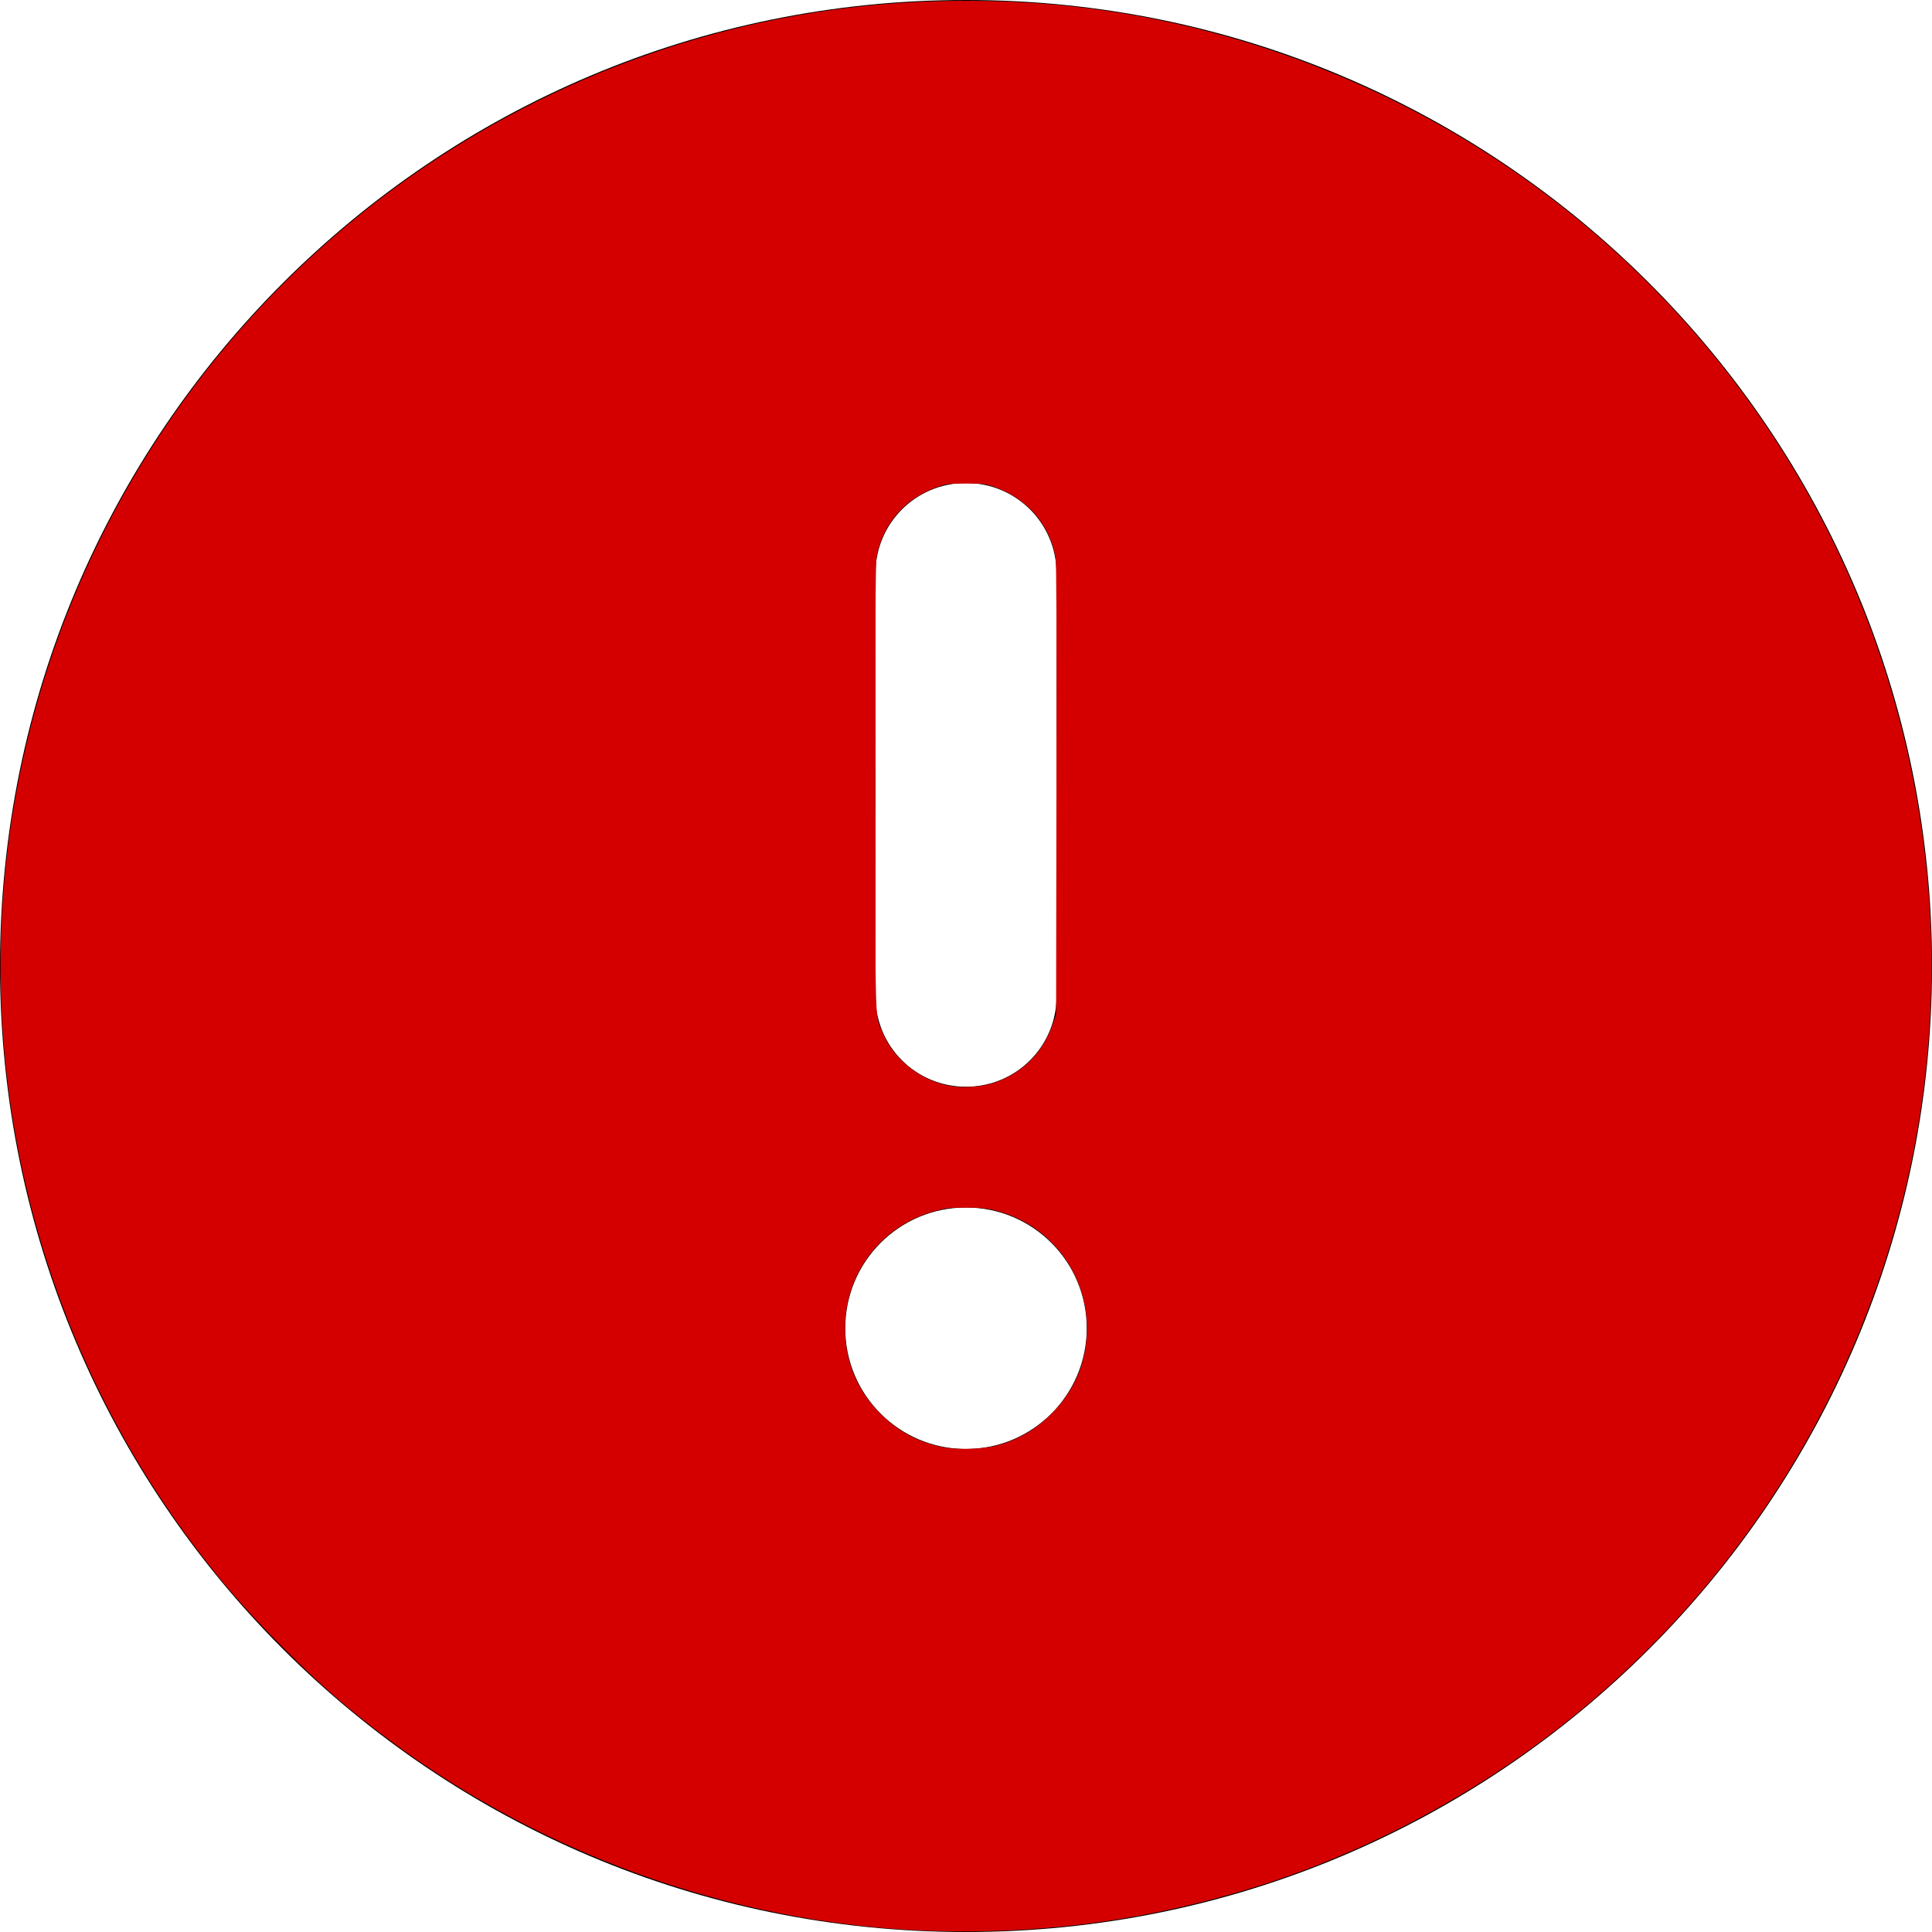
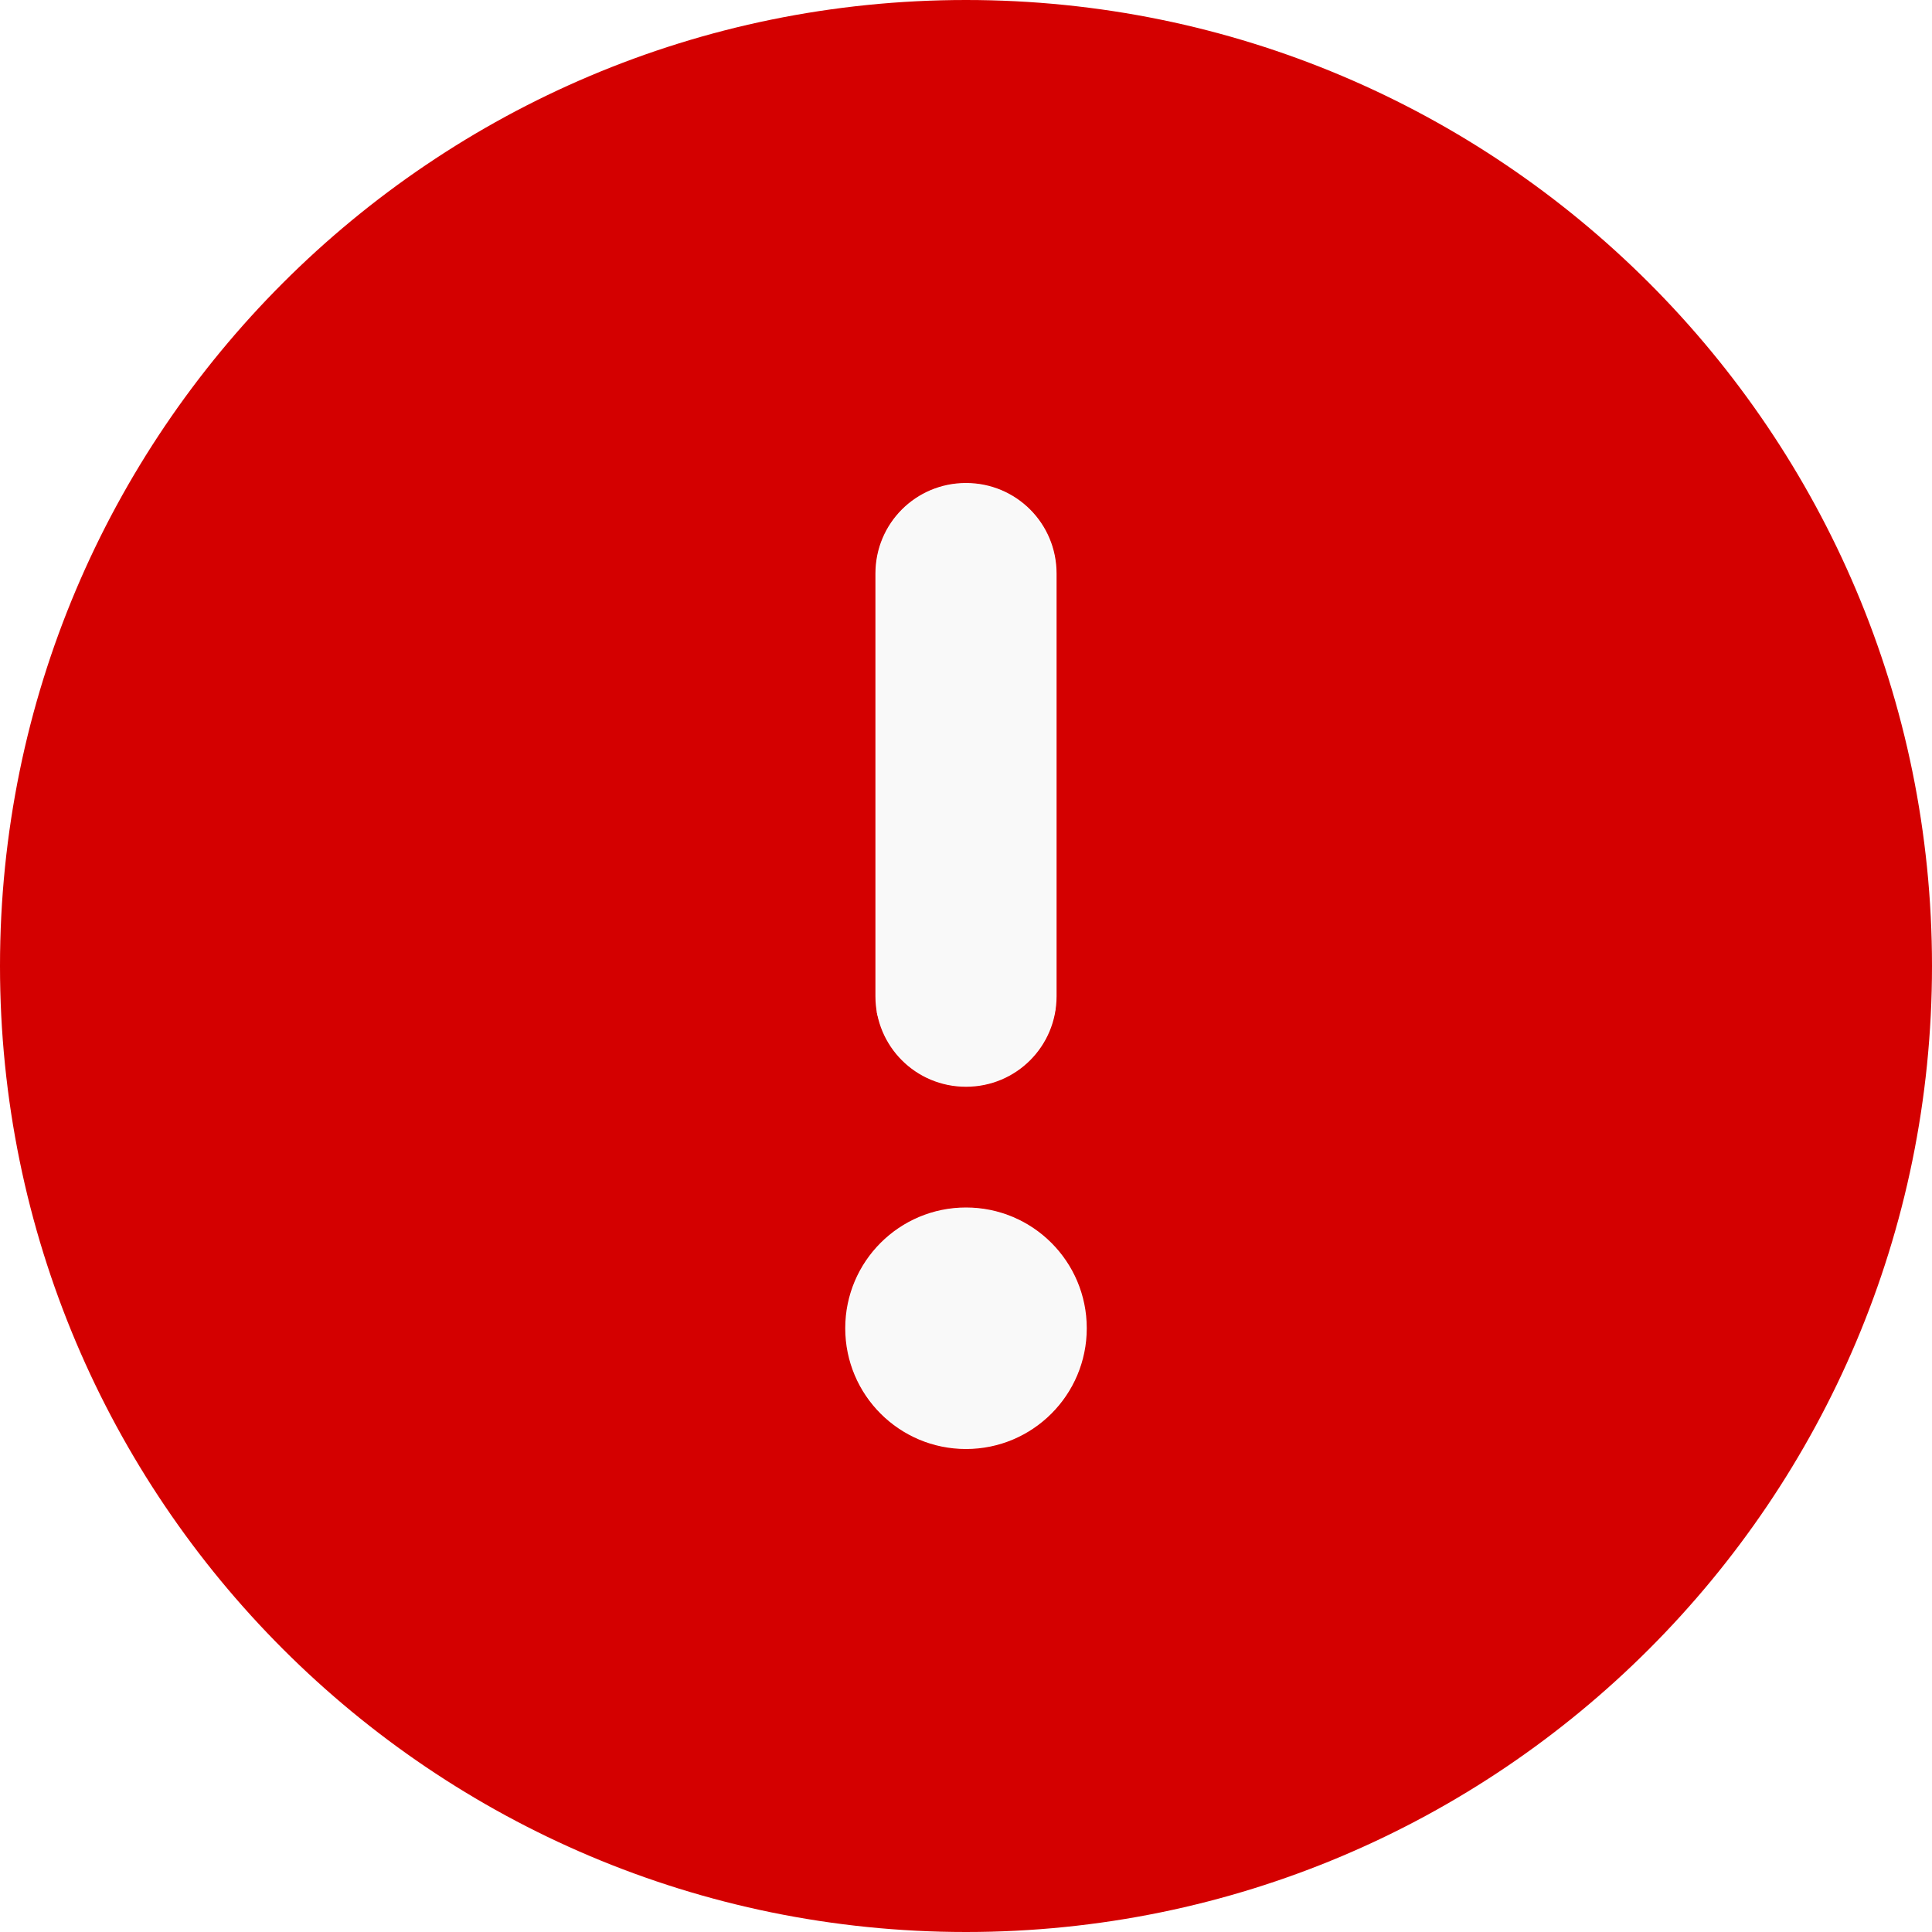
<svg xmlns="http://www.w3.org/2000/svg" viewBox="0 0 512 512" version="1.1" id="svg1">
  <defs id="defs1" />
-   <path d="M256 512A256 256 0 1 0 256 0a256 256 0 1 0 0 512zm0-384c13.3 0 24 10.7 24 24V264c0 13.3-10.7 24-24 24s-24-10.7-24-24V152c0-13.3 10.7-24 24-24zM224 352a32 32 0 1 1 64 0 32 32 0 1 1 -64 0z" id="path1" />
-   <path style="fill:#d40000;stroke-width:0.268" d="M 251.304,511.808 C 198.421,511.028 145.344,492.795 102.714,460.766 92.006,452.721 85.07,446.687 75.252,436.877 64.945,426.576 57.38,417.788 49.371,406.809 7.135,348.916 -8.903,276.138 5.107,205.954 24.075,110.932 95.181,34.745 188.78,9.153 c 24.145,-6.602 48.59,-9.506 74.465,-8.848 20.131,0.512 39.966,3.417 59.421,8.702 56.466,15.339 105.657,49.161 140.034,96.282 50.627,69.394 63.041,159.701 33.001,240.069 -16.197,43.335 -43.54,81.171 -79.635,110.196 -24.608,19.788 -54.207,35.525 -84.198,44.765 -26.445,8.148 -52.751,11.899 -80.565,11.489 z m 12.696,-128.699 c 5.765,-1.527 10.118,-4.011 14.428,-8.233 6.429,-6.299 9.639,-13.941 9.639,-22.943 0,-13.675 -8.788,-26.03 -21.567,-30.32 -3.941,-1.323 -5.636,-1.573 -10.635,-1.567 -4.392,0.005 -4.904,0.06 -7.916,0.849 -14.219,3.722 -24.017,16.383 -24.017,31.038 0,8.81 3.183,16.533 9.359,22.709 4.651,4.651 9.75,7.418 16.268,8.828 3.65,0.789 10.771,0.612 14.44,-0.359 z m -2.156,-95.698 c 7.048,-1.802 12.842,-6.518 15.886,-12.929 0.522,-1.099 1.219,-2.839 1.549,-3.867 l 0.6,-1.869 0.085,-59.572 c 0.064,-45.135 0.008,-60.024 -0.234,-61.436 -1.519,-8.869 -7.724,-15.901 -16.621,-18.833 -2.158,-0.711 -2.542,-0.752 -7.111,-0.752 -4.569,0 -4.954,0.041 -7.111,0.752 -8.716,2.873 -14.64,9.411 -16.517,18.231 -0.333,1.566 -0.389,10.309 -0.389,60.858 0,65.359 -0.118,60.928 1.741,65.264 1.329,3.1 2.458,4.844 4.664,7.201 3.789,4.049 8.884,6.71 14.309,7.47 2.37,0.332 6.8,0.081 9.147,-0.52 z" id="path2" />
+   <path d="M256 512A256 256 0 1 0 256 0a256 256 0 1 0 0 512zm0-384c13.3 0 24 10.7 24 24V264c0 13.3-10.7 24-24 24s-24-10.7-24-24V152c0-13.3 10.7-24 24-24zM224 352a32 32 0 1 1 64 0 32 32 0 1 1 -64 0z" id="path1" style="fill:#d40000" />
+   <path style="fill:#f9f9f9;stroke-width:0.268" d="m 249.694,383.206 c -6.131,-1.312 -11.059,-3.906 -15.529,-8.177 -6.503,-6.213 -9.963,-14.182 -9.963,-22.95 0,-8.499 3.179,-16.278 9.109,-22.293 12.601,-12.78 32.658,-12.843 45.231,-0.142 6.071,6.133 9.258,13.856 9.258,22.434 0,15.204 -10.992,28.381 -26.058,31.239 -3.043,0.577 -9.085,0.521 -12.046,-0.113 z" id="path3" />
+   <path style="fill:#f9f9f9;stroke-width:0.268" d="m 252.864,287.662 c -3.933,-0.623 -7.004,-1.797 -10.098,-3.858 -1.891,-1.259 -4.855,-4.106 -6.215,-5.968 -1.182,-1.619 -2.83,-5.037 -3.54,-7.345 l -0.619,-2.013 -0.078,-59.572 c -0.087,-66.088 -0.201,-61.59 1.677,-65.964 1.309,-3.047 2.45,-4.826 4.541,-7.076 4.695,-5.053 10.545,-7.597 17.468,-7.597 6.923,0 12.773,2.545 17.468,7.597 2.093,2.252 3.235,4.032 4.54,7.076 1.859,4.336 1.741,-0.093 1.741,65.247 v 59.013 l -0.639,2.517 c -2.192,8.635 -8.932,15.376 -17.414,17.415 -2.599,0.625 -6.682,0.869 -8.832,0.528 z" id="path4" />
</svg>
